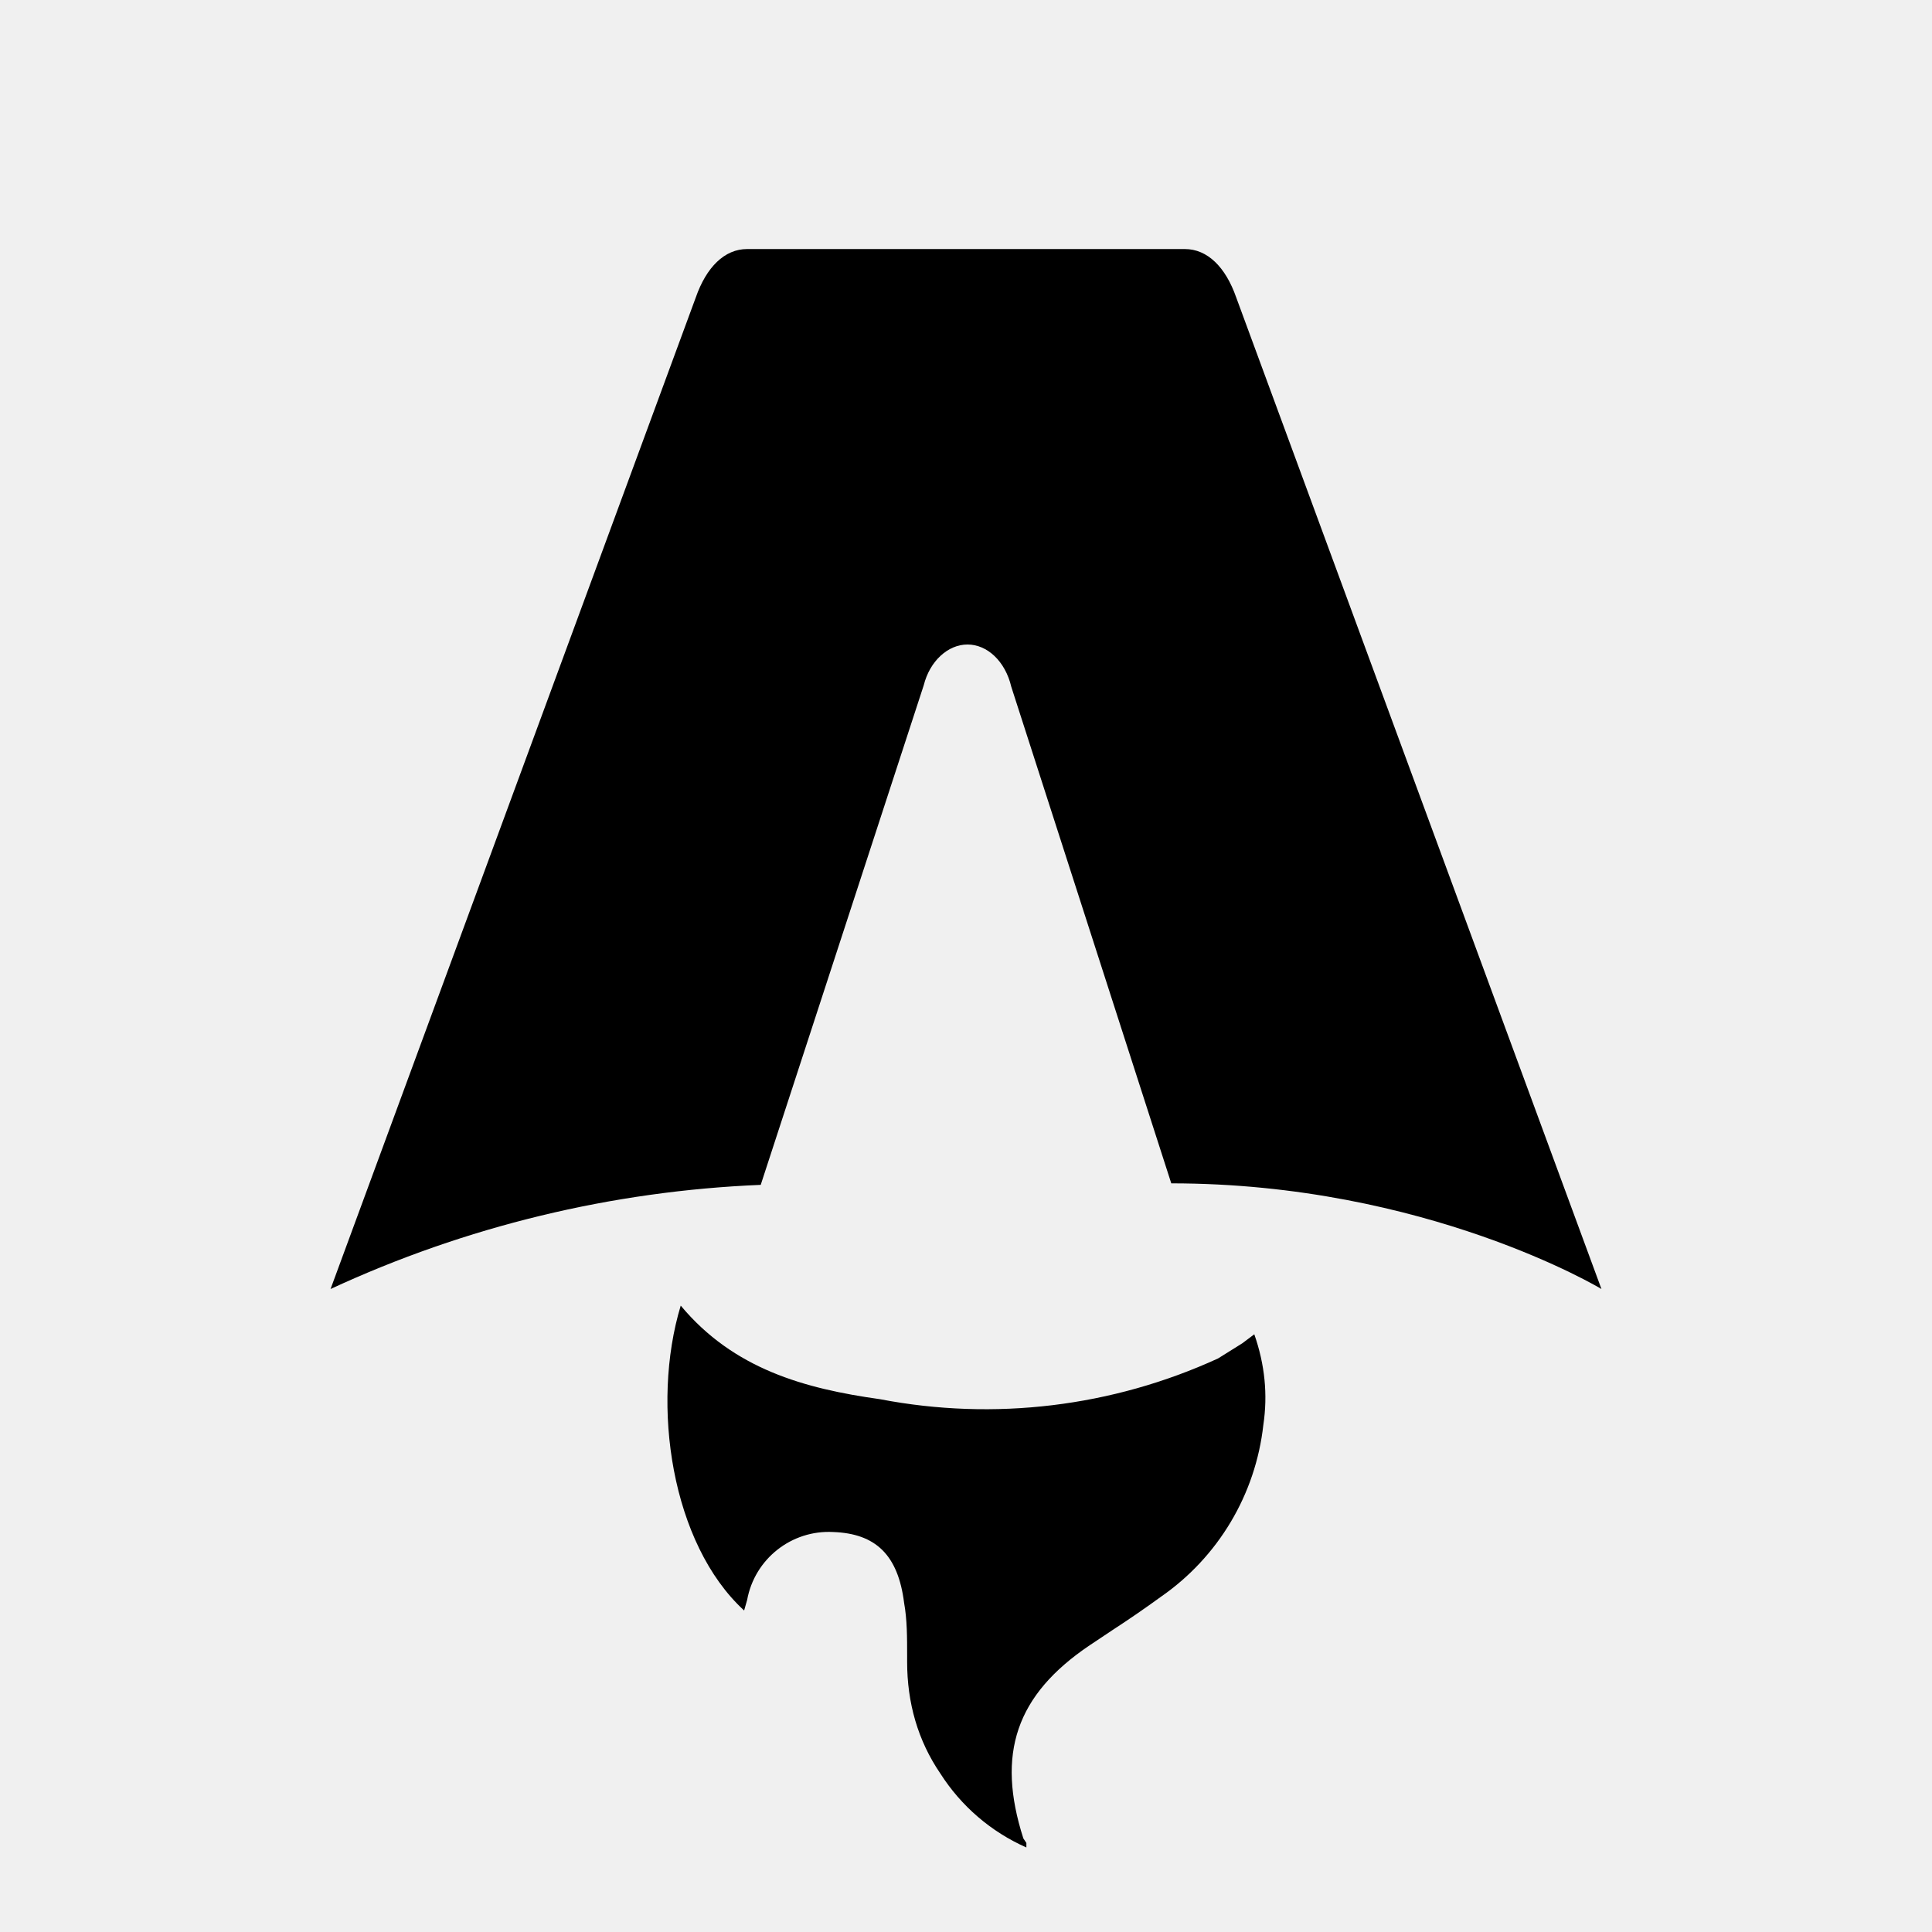
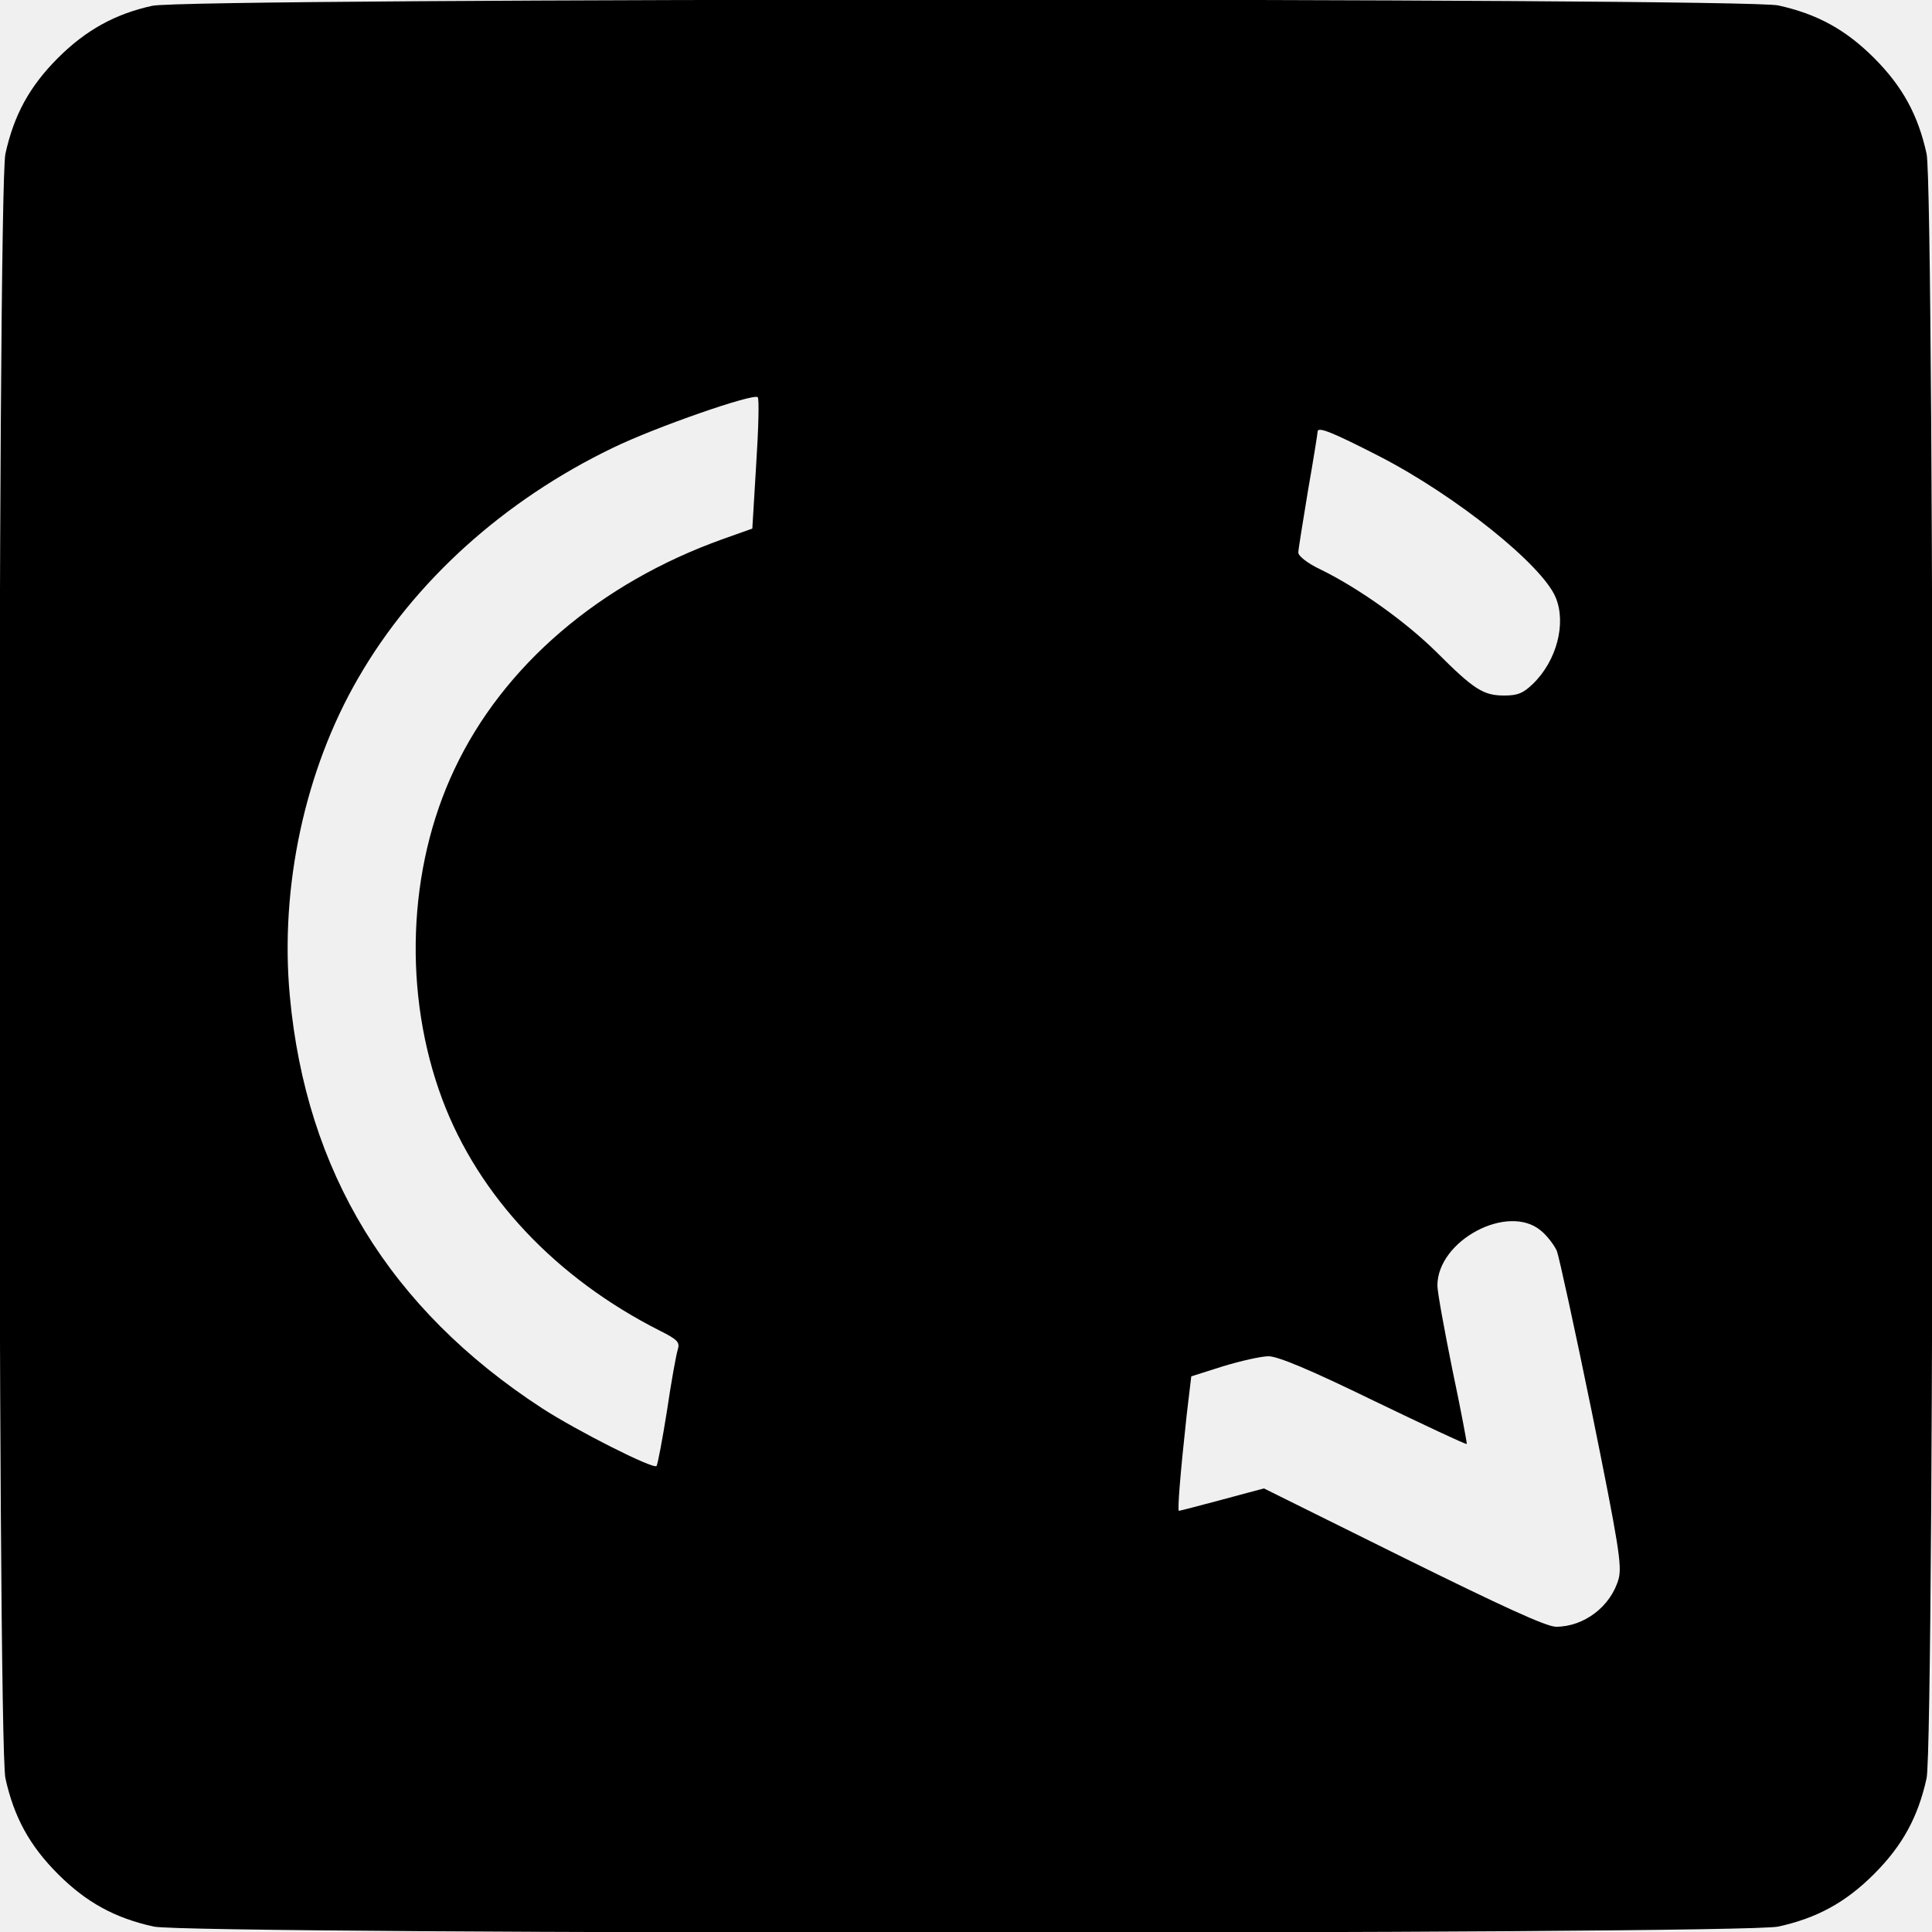
- <svg xmlns="http://www.w3.org/2000/svg" fill="none" viewBox="0 0 128 128">
-   <path d="M50.4 78.5a75.1 75.1 0 0 0-28.5 6.9l24.2-65.7c.7-2 1.9-3.2 3.4-3.2h29c1.5 0 2.7 1.2 3.4 3.2l24.2 65.7s-11.6-7-28.5-7L67 45.5c-.4-1.7-1.6-2.8-2.9-2.8-1.3 0-2.5 1.1-2.9 2.7L50.4 78.5Zm-1.1 28.2Zm-4.2-20.2c-2 6.6-.6 15.8 4.2 20.2a17.5 17.5 0 0 1 .2-.7 5.5 5.5 0 0 1 5.7-4.5c2.8.1 4.3 1.5 4.7 4.7.2 1.1.2 2.3.2 3.5v.4c0 2.7.7 5.2 2.2 7.4a13 13 0 0 0 5.7 4.9v-.3l-.2-.3c-1.8-5.6-.5-9.5 4.4-12.8l1.5-1a73 73 0 0 0 3.2-2.2 16 16 0 0 0 6.8-11.4c.3-2 .1-4-.6-6l-.8.6-1.6 1a37 37 0 0 1-22.4 2.7c-5-.7-9.7-2-13.2-6.2Z" />
-   <style>
-         path { fill: #000; }
-         @media (prefers-color-scheme: dark) {
-             path { fill: #FFF; }
-         }
-     </style>
+ <svg xmlns="http://www.w3.org/2000/svg" version="1.0" width="500pt" height="500pt" viewBox="0 0 500 500" preserveAspectRatio="xMidYMid meet">
+   <g transform="translate(0,500) scale(0.1,-0.1)" fill="#000000" stroke="none">
+     <path d="M394 4985 c-96 -21 -172 -63 -244 -135 -74 -74 -114 -148 -136 -248 -21 -100 -21 -4104 0 -4204 22 -100 62 -174 136 -248 74 -74 148 -114 248 -136 100 -21 4104 -21 4204 0 100 22 174 62 248 136 74 74 114 148 136 248 21 100 21 4104 0 4204 -22 100 -62 174 -136 248 -74 74 -148 114 -248 136 -97 20 -4114 20 -4208 -1z m1563 -1187 l-10 -166 -76 -27 c-319 -114 -569 -328 -695 -596 -122 -258 -133 -583 -31 -855 94 -250 294 -462 563 -598 46 -23 52 -30 46 -49 -4 -12 -17 -84 -28 -159 -12 -75 -24 -139 -27 -142 -8 -9 -206 91 -297 150 -394 257 -610 611 -652 1067 -26 281 39 584 177 822 144 250 377 460 659 596 111 54 365 142 375 131 4 -4 2 -82 -4 -174z m1613 21 c198 -102 421 -281 456 -365 28 -67 3 -164 -59 -224 -25 -24 -39 -30 -74 -30 -54 0 -78 15 -175 112 -81 80 -202 166 -300 214 -34 16 -58 35 -58 44 0 8 12 80 25 160 14 80 25 149 25 153 0 14 39 -2 160 -64z m418 -2004 c16 -13 34 -37 41 -52 6 -16 47 -204 91 -419 69 -341 78 -396 69 -430 -20 -71 -89 -124 -162 -124 -25 0 -140 53 -395 179 l-361 179 -108 -29 c-59 -16 -110 -29 -112 -29 -4 0 3 91 20 247 l12 101 82 26 c46 14 99 26 118 26 24 0 108 -35 272 -115 131 -63 239 -114 241 -112 1 1 -15 87 -37 191 -21 104 -39 202 -39 219 0 117 183 214 268 142z" />
+   </g>
</svg>
